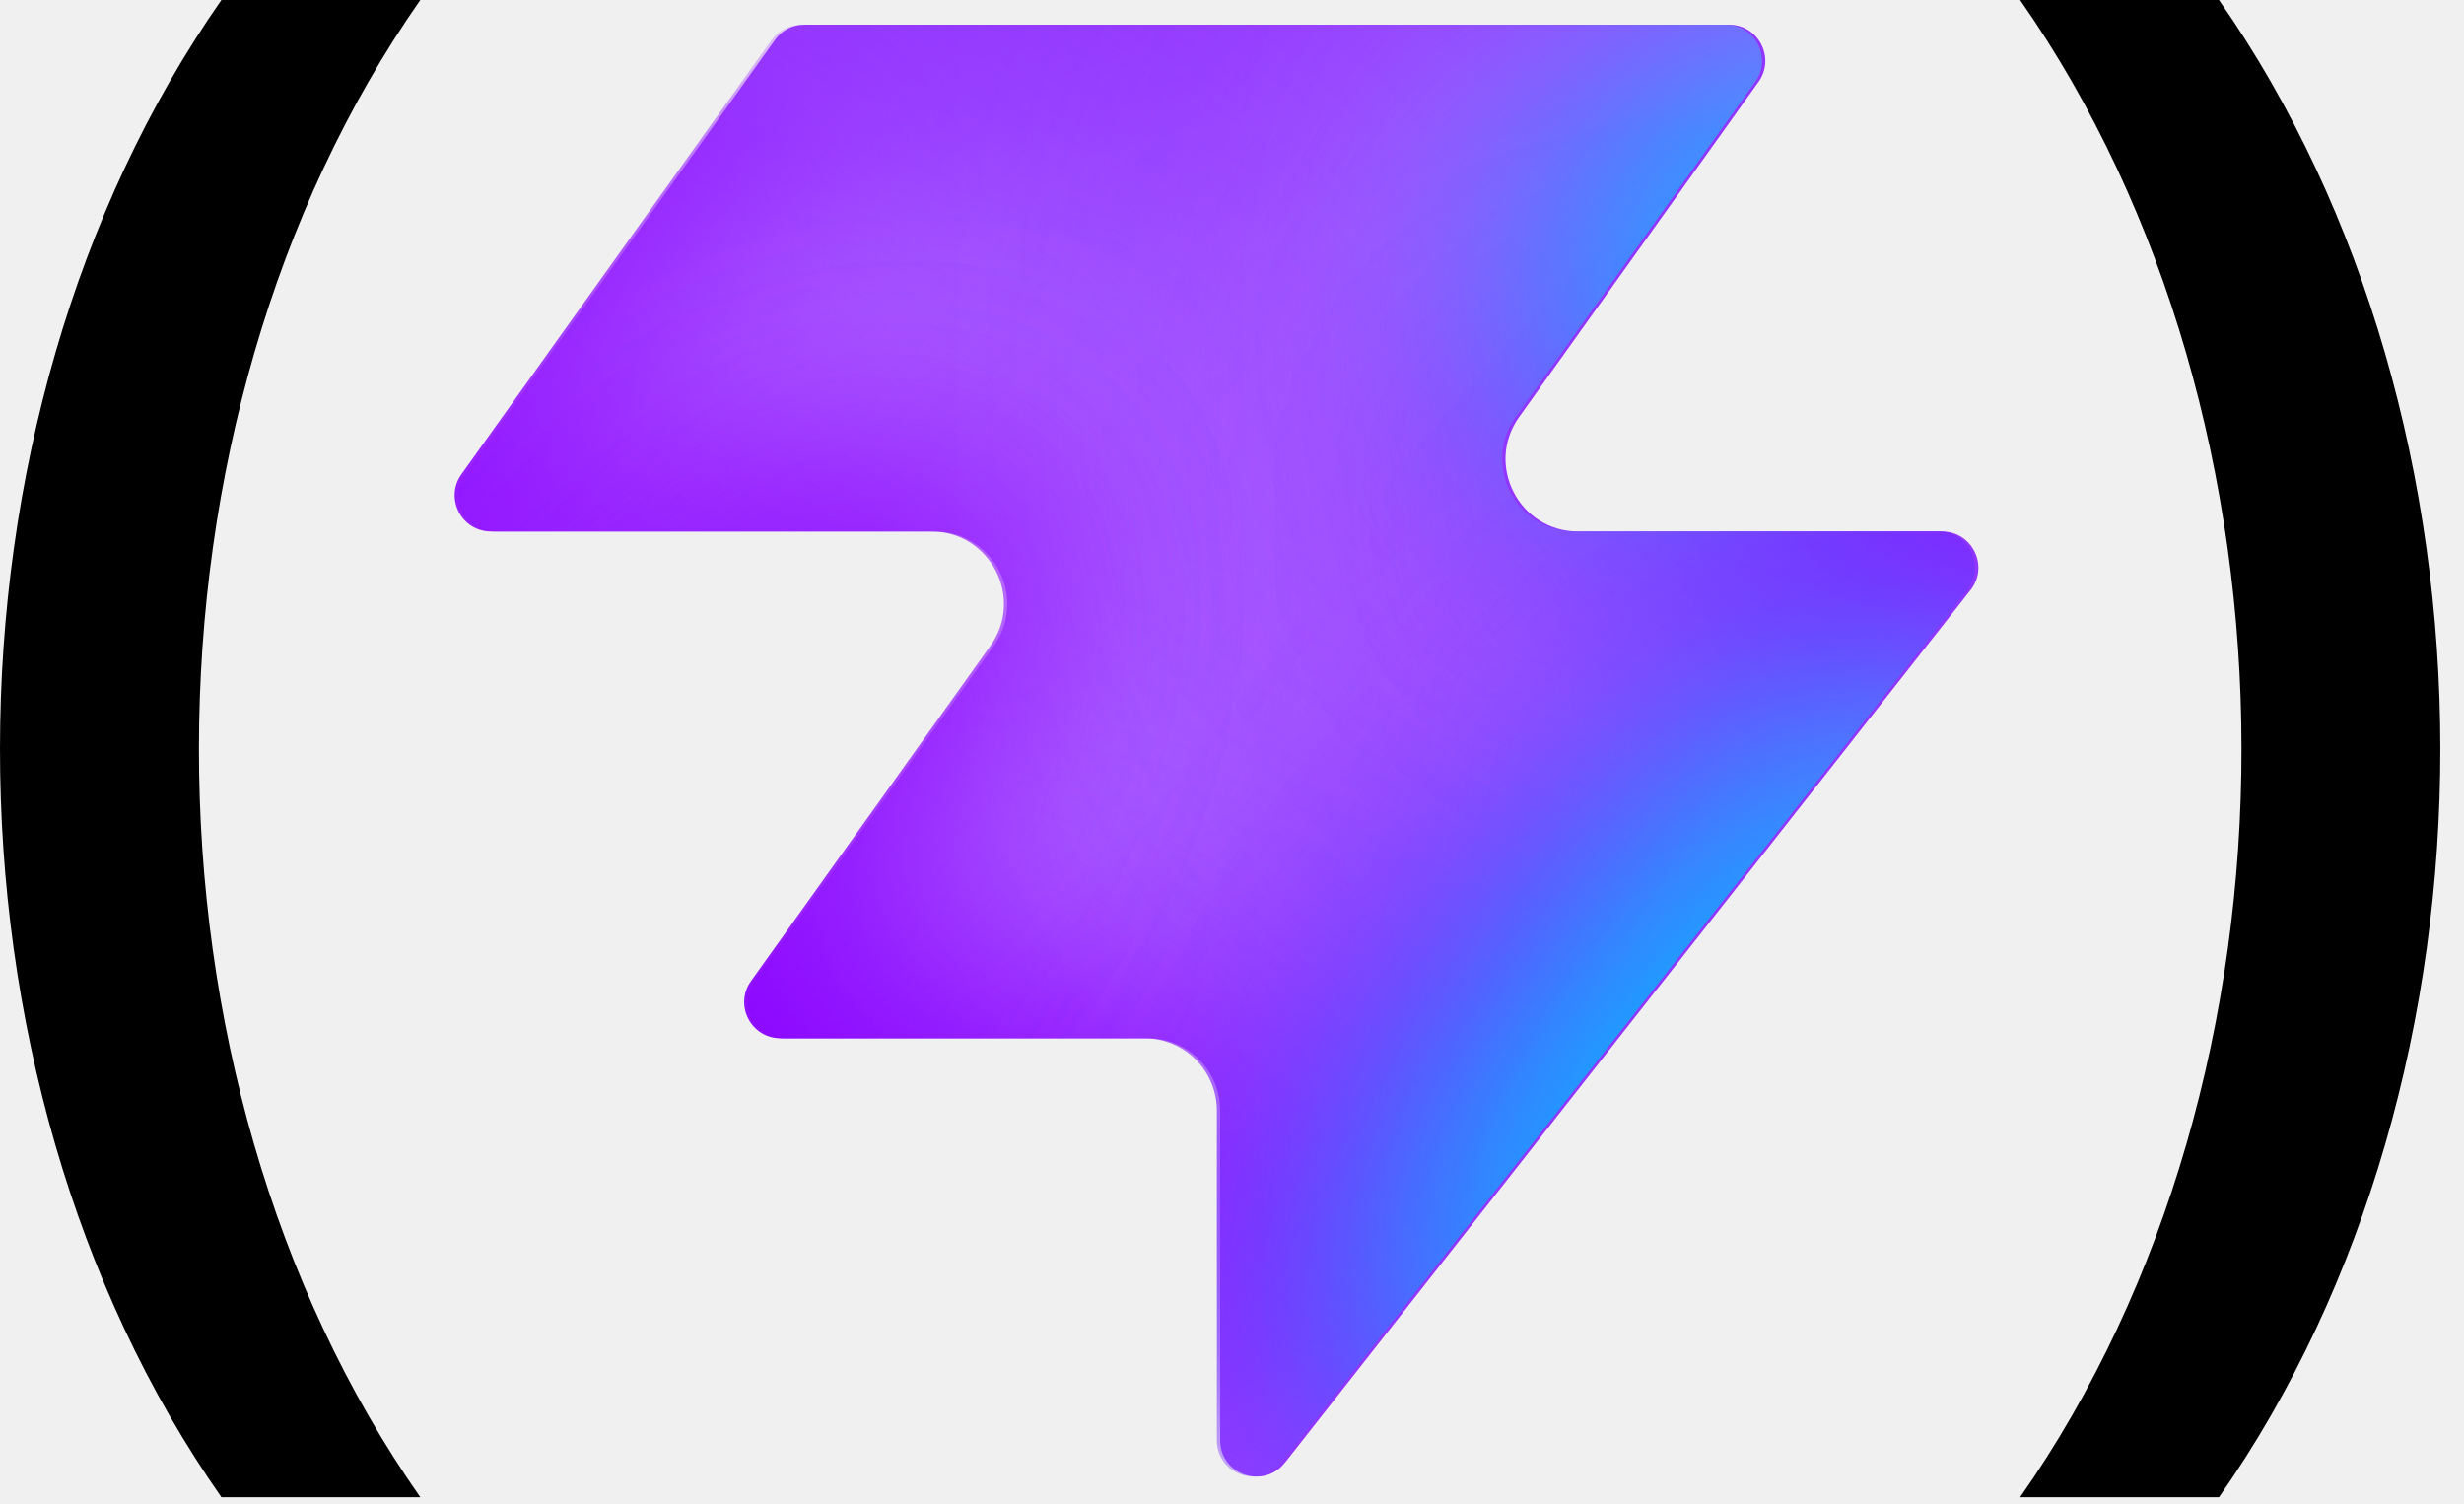
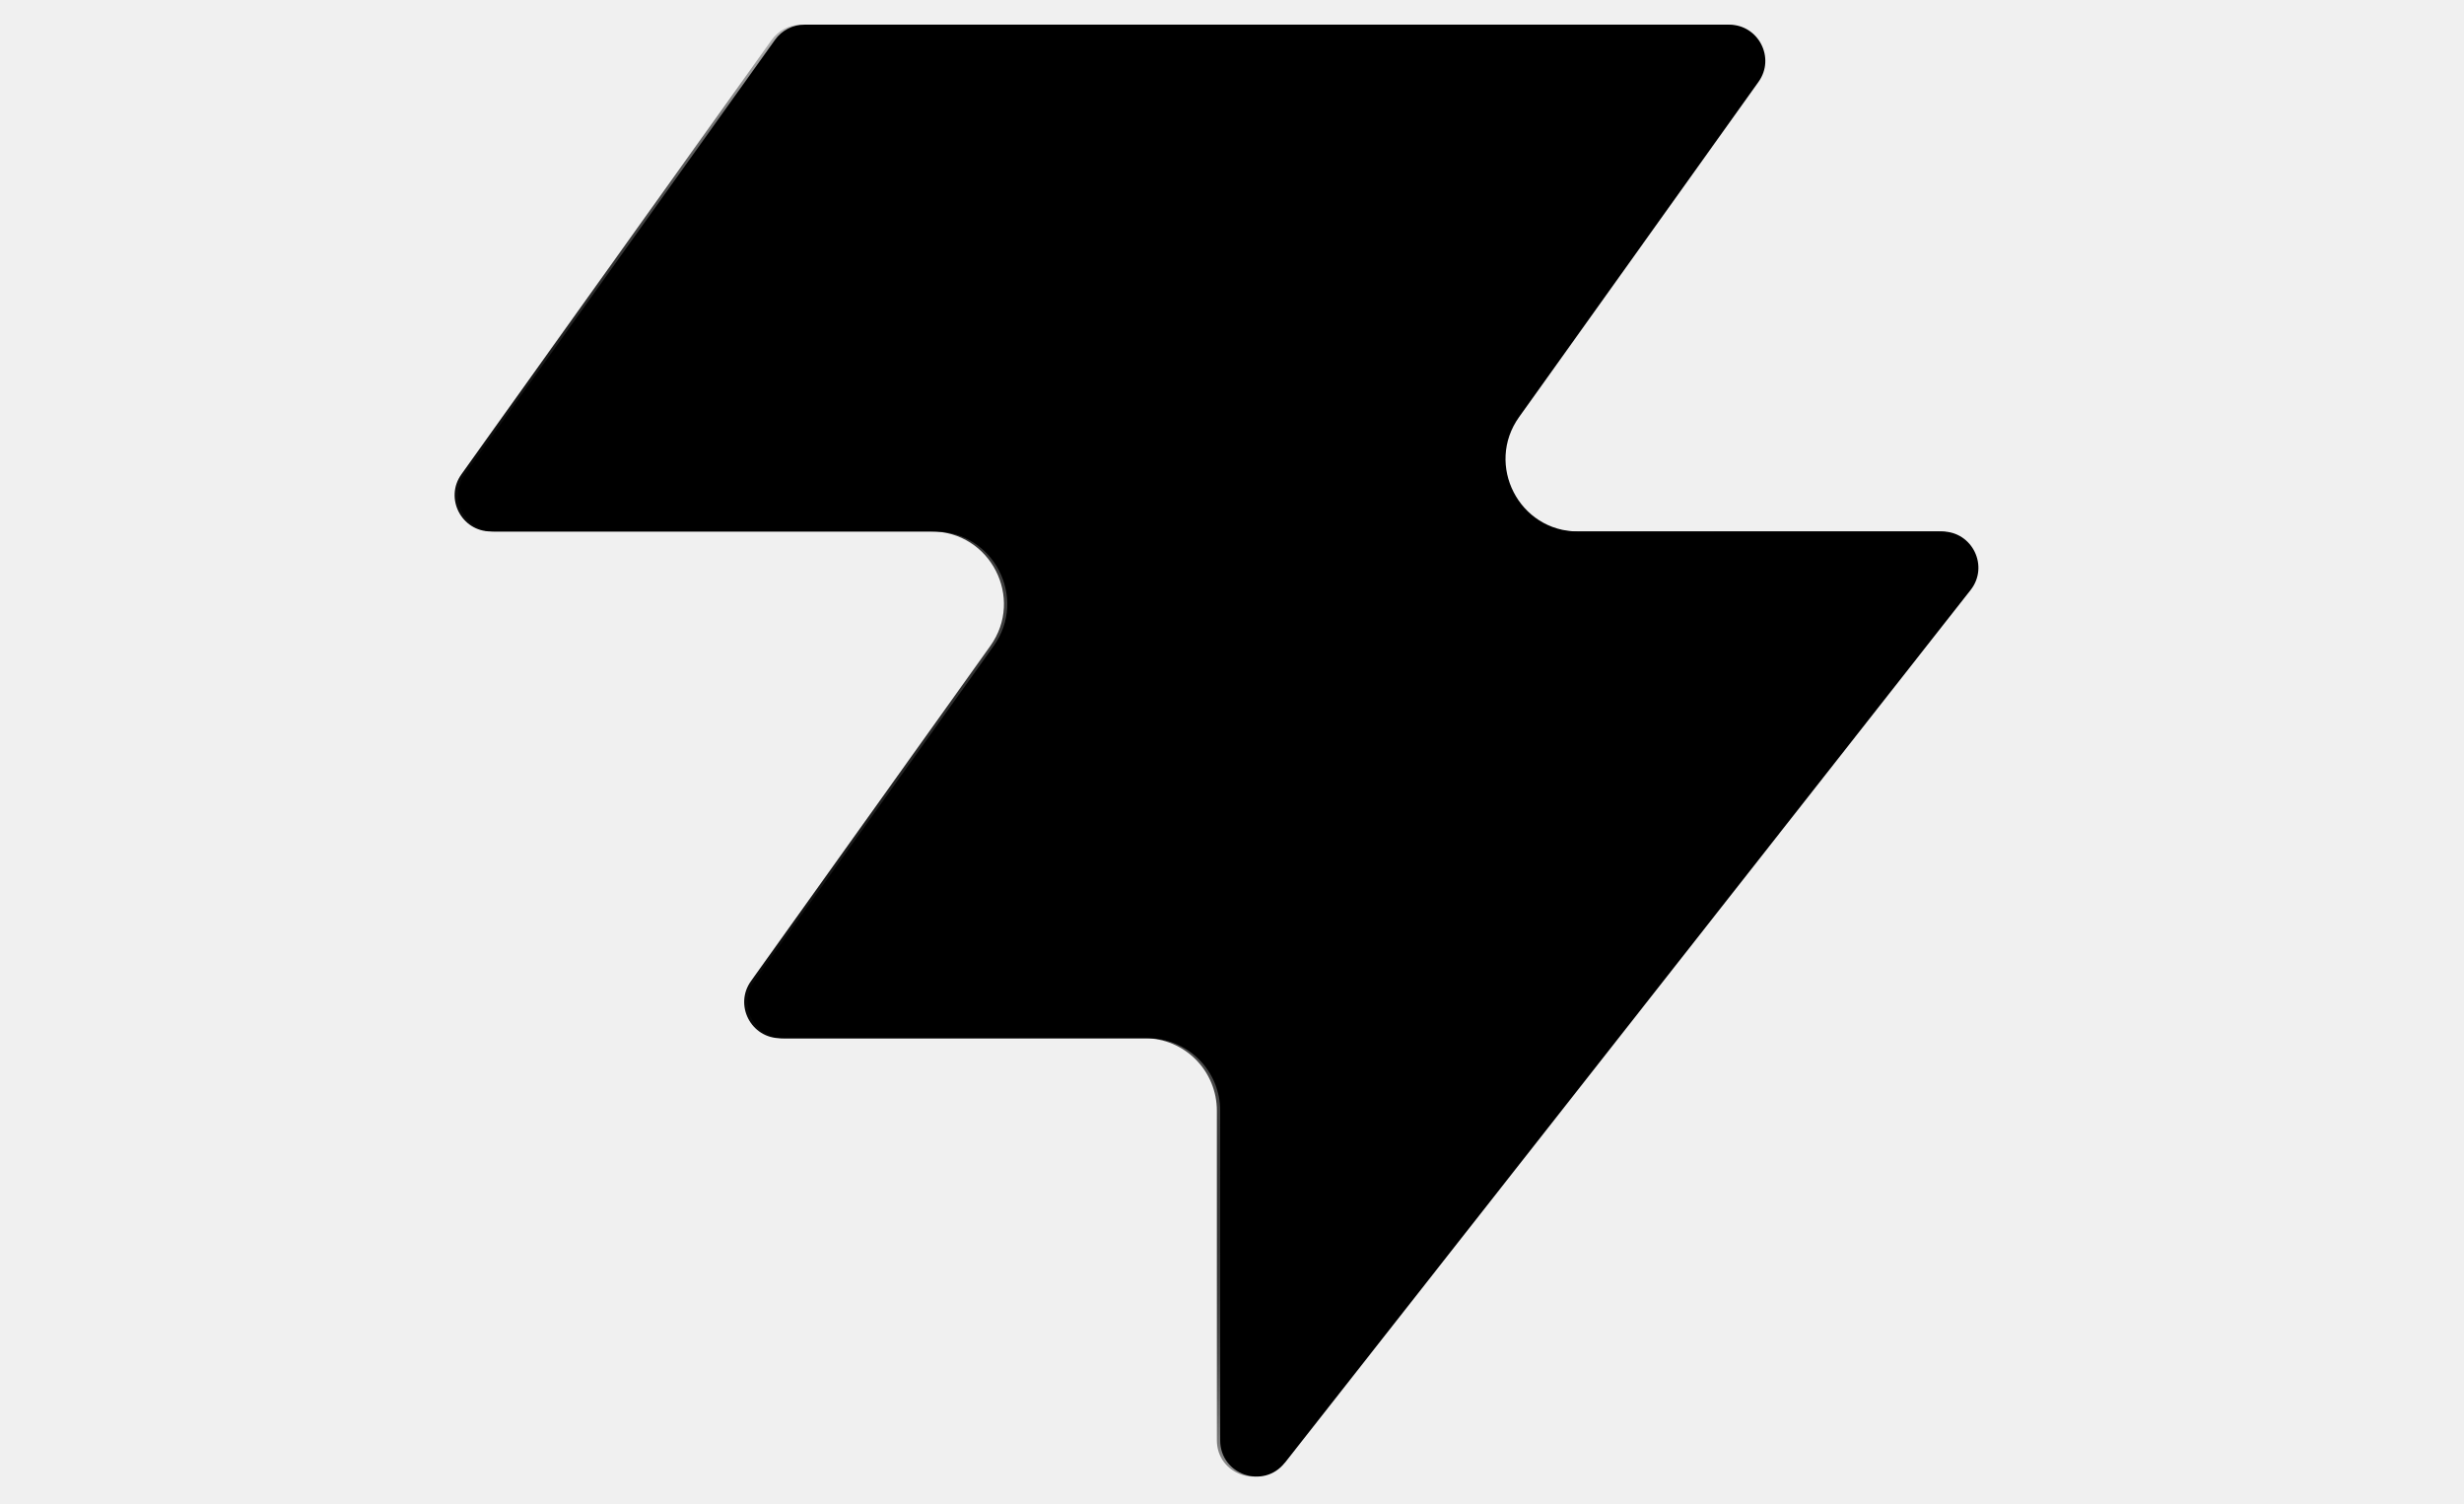
<svg xmlns="http://www.w3.org/2000/svg" width="77" height="47" fill="none" aria-labelledby="vite-logo-title" viewBox="0 0 77 47">
-   <style>.parenthesis{fill:#000}@media (prefers-color-scheme:dark){.parenthesis{fill:#fff}}</style>
-   <path fill="#9135ff" d="M40.151 45.71c-.663.844-2.02.374-2.02-.699V34.708a2.26 2.26 0 0 0-2.262-2.262H24.493c-.92 0-1.457-1.04-.92-1.788l7.479-10.471c1.07-1.498 0-3.578-1.842-3.578H15.443c-.92 0-1.456-1.04-.92-1.788l9.696-13.576c.213-.297.556-.474.92-.474h28.894c.92 0 1.456 1.04.92 1.788l-7.48 10.472c-1.07 1.497 0 3.578 1.842 3.578h11.376c.944 0 1.474 1.087.89 1.83L40.153 45.712z" />
+   <path fill="currentColor" d="M40.151 45.71c-.663.844-2.02.374-2.02-.699V34.708a2.26 2.26 0 0 0-2.262-2.262H24.493c-.92 0-1.457-1.04-.92-1.788l7.479-10.471c1.07-1.498 0-3.578-1.842-3.578H15.443c-.92 0-1.456-1.04-.92-1.788l9.696-13.576c.213-.297.556-.474.92-.474h28.894c.92 0 1.456 1.04.92 1.788l-7.48 10.472c-1.07 1.497 0 3.578 1.842 3.578h11.376c.944 0 1.474 1.087.89 1.83L40.153 45.712z" />
  <mask id="a" width="48" height="47" x="14" y="0" maskUnits="userSpaceOnUse" style="mask-type:alpha">
-     <path fill="#000" d="M40.047 45.71c-.663.843-2.02.374-2.02-.699V34.708a2.26 2.26 0 0 0-2.262-2.262H24.389c-.92 0-1.457-1.04-.92-1.788l7.479-10.472c1.07-1.497 0-3.578-1.842-3.578H15.34c-.92 0-1.456-1.04-.92-1.788l9.696-13.575c.213-.297.556-.474.92-.474H53.93c.92 0 1.456 1.04.92 1.788L47.37 13.03c-1.07 1.498 0 3.578 1.842 3.578h11.376c.944 0 1.474 1.088.89 1.831L40.049 45.712z" />
+     <path fill="currentColor" d="M40.047 45.71c-.663.843-2.02.374-2.02-.699V34.708a2.26 2.26 0 0 0-2.262-2.262H24.389c-.92 0-1.457-1.04-.92-1.788l7.479-10.472c1.07-1.497 0-3.578-1.842-3.578H15.34c-.92 0-1.456-1.04-.92-1.788l9.696-13.575c.213-.297.556-.474.92-.474H53.93c.92 0 1.456 1.04.92 1.788L47.37 13.03c-1.07 1.498 0 3.578 1.842 3.578h11.376c.944 0 1.474 1.088.89 1.831L40.049 45.712z" />
  </mask>
  <g mask="url(#a)">
    <g filter="url(#b)">
-       <ellipse cx="5.508" cy="14.704" fill="#eee6ff" rx="5.508" ry="14.704" transform="rotate(269.814 20.96 11.29)scale(-1 1)" />
+       <ellipse cx="5.508" cy="14.704" fill="currentColor" rx="5.508" ry="14.704" transform="rotate(269.814 20.96 11.29)scale(-1 1)" />
    </g>
    <g filter="url(#c)">
-       <ellipse cx="10.399" cy="29.851" fill="#eee6ff" rx="10.399" ry="29.851" transform="rotate(89.814 -16.902 -8.275)scale(1 -1)" />
+       <ellipse cx="10.399" cy="29.851" fill="currentColor" rx="10.399" ry="29.851" transform="rotate(89.814 -16.902 -8.275)scale(1 -1)" />
    </g>
    <g filter="url(#d)">
-       <ellipse cx="5.508" cy="30.487" fill="#8900ff" rx="5.508" ry="30.487" transform="rotate(89.814 -19.197 -7.127)scale(1 -1)" />
+       <ellipse cx="5.508" cy="30.487" fill="currentColor" rx="5.508" ry="30.487" transform="rotate(89.814 -19.197 -7.127)scale(1 -1)" />
    </g>
    <g filter="url(#e)">
-       <ellipse cx="5.508" cy="30.599" fill="#8900ff" rx="5.508" ry="30.599" transform="rotate(89.814 -25.928 4.177)scale(1 -1)" />
+       <ellipse cx="5.508" cy="30.599" fill="currentColor" rx="5.508" ry="30.599" transform="rotate(89.814 -25.928 4.177)scale(1 -1)" />
    </g>
    <g filter="url(#f)">
-       <ellipse cx="5.508" cy="30.599" fill="#8900ff" rx="5.508" ry="30.599" transform="rotate(89.814 -25.738 5.52)scale(1 -1)" />
+       <ellipse cx="5.508" cy="30.599" fill="currentColor" rx="5.508" ry="30.599" transform="rotate(89.814 -25.738 5.52)scale(1 -1)" />
    </g>
    <g filter="url(#g)">
-       <ellipse cx="14.072" cy="22.078" fill="#eee6ff" rx="14.072" ry="22.078" transform="rotate(93.35 31.245 55.578)scale(-1 1)" />
+       <ellipse cx="14.072" cy="22.078" fill="currentColor" rx="14.072" ry="22.078" transform="rotate(93.35 31.245 55.578)scale(-1 1)" />
    </g>
    <g filter="url(#h)">
-       <ellipse cx="3.47" cy="21.501" fill="#8900ff" rx="3.47" ry="21.501" transform="rotate(89.009 35.419 55.202)scale(-1 1)" />
+       <ellipse cx="3.47" cy="21.501" fill="currentColor" rx="3.47" ry="21.501" transform="rotate(89.009 35.419 55.202)scale(-1 1)" />
    </g>
    <g filter="url(#i)">
-       <ellipse cx="3.47" cy="21.501" fill="#8900ff" rx="3.47" ry="21.501" transform="rotate(89.009 35.419 55.202)scale(-1 1)" />
+       <ellipse cx="3.47" cy="21.501" fill="currentColor" rx="3.47" ry="21.501" transform="rotate(89.009 35.419 55.202)scale(-1 1)" />
    </g>
    <g filter="url(#j)">
-       <ellipse cx="14.592" cy="9.743" fill="#8900ff" rx="4.407" ry="29.108" transform="rotate(39.51 14.592 9.743)" />
+       <ellipse cx="14.592" cy="9.743" fill="currentColor" rx="4.407" ry="29.108" transform="rotate(39.51 14.592 9.743)" />
    </g>
    <g filter="url(#k)">
-       <ellipse cx="61.728" cy="-5.321" fill="#8900ff" rx="4.407" ry="29.108" transform="rotate(37.892 61.728 -5.32)" />
+       <ellipse cx="61.728" cy="-5.321" fill="currentColor" rx="4.407" ry="29.108" transform="rotate(37.892 61.728 -5.32)" />
    </g>
    <g filter="url(#l)">
-       <ellipse cx="55.618" cy="7.104" fill="#00c2ff" rx="5.971" ry="9.665" transform="rotate(37.892 55.618 7.104)" />
+       <ellipse cx="55.618" cy="7.104" fill="currentColor" rx="5.971" ry="9.665" transform="rotate(37.892 55.618 7.104)" />
    </g>
    <g filter="url(#m)">
-       <ellipse cx="12.326" cy="39.103" fill="#8900ff" rx="4.407" ry="29.108" transform="rotate(37.892 12.326 39.103)" />
+       <ellipse cx="12.326" cy="39.103" fill="currentColor" rx="4.407" ry="29.108" transform="rotate(37.892 12.326 39.103)" />
    </g>
    <g filter="url(#n)">
-       <ellipse cx="12.326" cy="39.103" fill="#8900ff" rx="4.407" ry="29.108" transform="rotate(37.892 12.326 39.103)" />
+       <ellipse cx="12.326" cy="39.103" fill="currentColor" rx="4.407" ry="29.108" transform="rotate(37.892 12.326 39.103)" />
    </g>
    <g filter="url(#o)">
-       <ellipse cx="49.857" cy="30.678" fill="#8900ff" rx="4.407" ry="29.108" transform="rotate(37.892 49.857 30.678)" />
+       <ellipse cx="49.857" cy="30.678" fill="currentColor" rx="4.407" ry="29.108" transform="rotate(37.892 49.857 30.678)" />
    </g>
    <g filter="url(#p)">
-       <ellipse cx="52.623" cy="33.171" fill="#00c2ff" rx="5.971" ry="15.297" transform="rotate(37.892 52.623 33.17)" />
+       <ellipse cx="52.623" cy="33.171" fill="currentColor" rx="5.971" ry="15.297" transform="rotate(37.892 52.623 33.17)" />
    </g>
  </g>
  <path d="M6.919 0c-9.198 13.166-9.252 33.575 0 46.789h6.215c-9.25-13.214-9.196-33.623 0-46.789zm62.424 0h-6.215c9.198 13.166 9.252 33.575 0 46.789h6.215c9.25-13.214 9.196-33.623 0-46.789" class="parenthesis" />
  <defs>
    <filter id="b" width="60.045" height="41.654" x="-5.564" y="16.92" color-interpolation-filters="sRGB" filterUnits="userSpaceOnUse">
      <feFlood flood-opacity="0" result="BackgroundImageFix" />
      <feBlend in="SourceGraphic" in2="BackgroundImageFix" result="shape" />
      <feGaussianBlur result="effect1_foregroundBlur_2002_17286" stdDeviation="7.659" />
    </filter>
    <filter id="c" width="90.34" height="51.437" x="-40.407" y="-6.762" color-interpolation-filters="sRGB" filterUnits="userSpaceOnUse">
      <feFlood flood-opacity="0" result="BackgroundImageFix" />
      <feBlend in="SourceGraphic" in2="BackgroundImageFix" result="shape" />
      <feGaussianBlur result="effect1_foregroundBlur_2002_17286" stdDeviation="7.659" />
    </filter>
    <filter id="d" width="79.355" height="29.4" x="-35.435" y="2.801" color-interpolation-filters="sRGB" filterUnits="userSpaceOnUse">
      <feFlood flood-opacity="0" result="BackgroundImageFix" />
      <feBlend in="SourceGraphic" in2="BackgroundImageFix" result="shape" />
      <feGaussianBlur result="effect1_foregroundBlur_2002_17286" stdDeviation="4.596" />
    </filter>
    <filter id="e" width="79.579" height="29.4" x="-30.84" y="20.8" color-interpolation-filters="sRGB" filterUnits="userSpaceOnUse">
      <feFlood flood-opacity="0" result="BackgroundImageFix" />
      <feBlend in="SourceGraphic" in2="BackgroundImageFix" result="shape" />
      <feGaussianBlur result="effect1_foregroundBlur_2002_17286" stdDeviation="4.596" />
    </filter>
    <filter id="f" width="79.579" height="29.4" x="-29.307" y="21.949" color-interpolation-filters="sRGB" filterUnits="userSpaceOnUse">
      <feFlood flood-opacity="0" result="BackgroundImageFix" />
      <feBlend in="SourceGraphic" in2="BackgroundImageFix" result="shape" />
      <feGaussianBlur result="effect1_foregroundBlur_2002_17286" stdDeviation="4.596" />
    </filter>
    <filter id="g" width="74.749" height="58.852" x="29.961" y="-17.13" color-interpolation-filters="sRGB" filterUnits="userSpaceOnUse">
      <feFlood flood-opacity="0" result="BackgroundImageFix" />
      <feBlend in="SourceGraphic" in2="BackgroundImageFix" result="shape" />
      <feGaussianBlur result="effect1_foregroundBlur_2002_17286" stdDeviation="7.659" />
    </filter>
    <filter id="h" width="61.377" height="25.362" x="37.754" y="3.055" color-interpolation-filters="sRGB" filterUnits="userSpaceOnUse">
      <feFlood flood-opacity="0" result="BackgroundImageFix" />
      <feBlend in="SourceGraphic" in2="BackgroundImageFix" result="shape" />
      <feGaussianBlur result="effect1_foregroundBlur_2002_17286" stdDeviation="4.596" />
    </filter>
    <filter id="i" width="61.377" height="25.362" x="37.754" y="3.055" color-interpolation-filters="sRGB" filterUnits="userSpaceOnUse">
      <feFlood flood-opacity="0" result="BackgroundImageFix" />
      <feBlend in="SourceGraphic" in2="BackgroundImageFix" result="shape" />
      <feGaussianBlur result="effect1_foregroundBlur_2002_17286" stdDeviation="4.596" />
    </filter>
    <filter id="j" width="56.045" height="63.649" x="-13.43" y="-22.082" color-interpolation-filters="sRGB" filterUnits="userSpaceOnUse">
      <feFlood flood-opacity="0" result="BackgroundImageFix" />
      <feBlend in="SourceGraphic" in2="BackgroundImageFix" result="shape" />
      <feGaussianBlur result="effect1_foregroundBlur_2002_17286" stdDeviation="4.596" />
    </filter>
    <filter id="k" width="54.814" height="64.646" x="34.321" y="-37.644" color-interpolation-filters="sRGB" filterUnits="userSpaceOnUse">
      <feFlood flood-opacity="0" result="BackgroundImageFix" />
      <feBlend in="SourceGraphic" in2="BackgroundImageFix" result="shape" />
      <feGaussianBlur result="effect1_foregroundBlur_2002_17286" stdDeviation="4.596" />
    </filter>
    <filter id="l" width="33.541" height="35.313" x="38.847" y="-10.552" color-interpolation-filters="sRGB" filterUnits="userSpaceOnUse">
      <feFlood flood-opacity="0" result="BackgroundImageFix" />
      <feBlend in="SourceGraphic" in2="BackgroundImageFix" result="shape" />
      <feGaussianBlur result="effect1_foregroundBlur_2002_17286" stdDeviation="4.596" />
    </filter>
    <filter id="m" width="54.814" height="64.646" x="-15.081" y="6.78" color-interpolation-filters="sRGB" filterUnits="userSpaceOnUse">
      <feFlood flood-opacity="0" result="BackgroundImageFix" />
      <feBlend in="SourceGraphic" in2="BackgroundImageFix" result="shape" />
      <feGaussianBlur result="effect1_foregroundBlur_2002_17286" stdDeviation="4.596" />
    </filter>
    <filter id="n" width="54.814" height="64.646" x="-15.081" y="6.78" color-interpolation-filters="sRGB" filterUnits="userSpaceOnUse">
      <feFlood flood-opacity="0" result="BackgroundImageFix" />
      <feBlend in="SourceGraphic" in2="BackgroundImageFix" result="shape" />
      <feGaussianBlur result="effect1_foregroundBlur_2002_17286" stdDeviation="4.596" />
    </filter>
    <filter id="o" width="54.814" height="64.646" x="22.45" y="-1.645" color-interpolation-filters="sRGB" filterUnits="userSpaceOnUse">
      <feFlood flood-opacity="0" result="BackgroundImageFix" />
      <feBlend in="SourceGraphic" in2="BackgroundImageFix" result="shape" />
      <feGaussianBlur result="effect1_foregroundBlur_2002_17286" stdDeviation="4.596" />
    </filter>
    <filter id="p" width="39.409" height="43.623" x="32.919" y="11.36" color-interpolation-filters="sRGB" filterUnits="userSpaceOnUse">
      <feFlood flood-opacity="0" result="BackgroundImageFix" />
      <feBlend in="SourceGraphic" in2="BackgroundImageFix" result="shape" />
      <feGaussianBlur result="effect1_foregroundBlur_2002_17286" stdDeviation="4.596" />
    </filter>
  </defs>
</svg>
